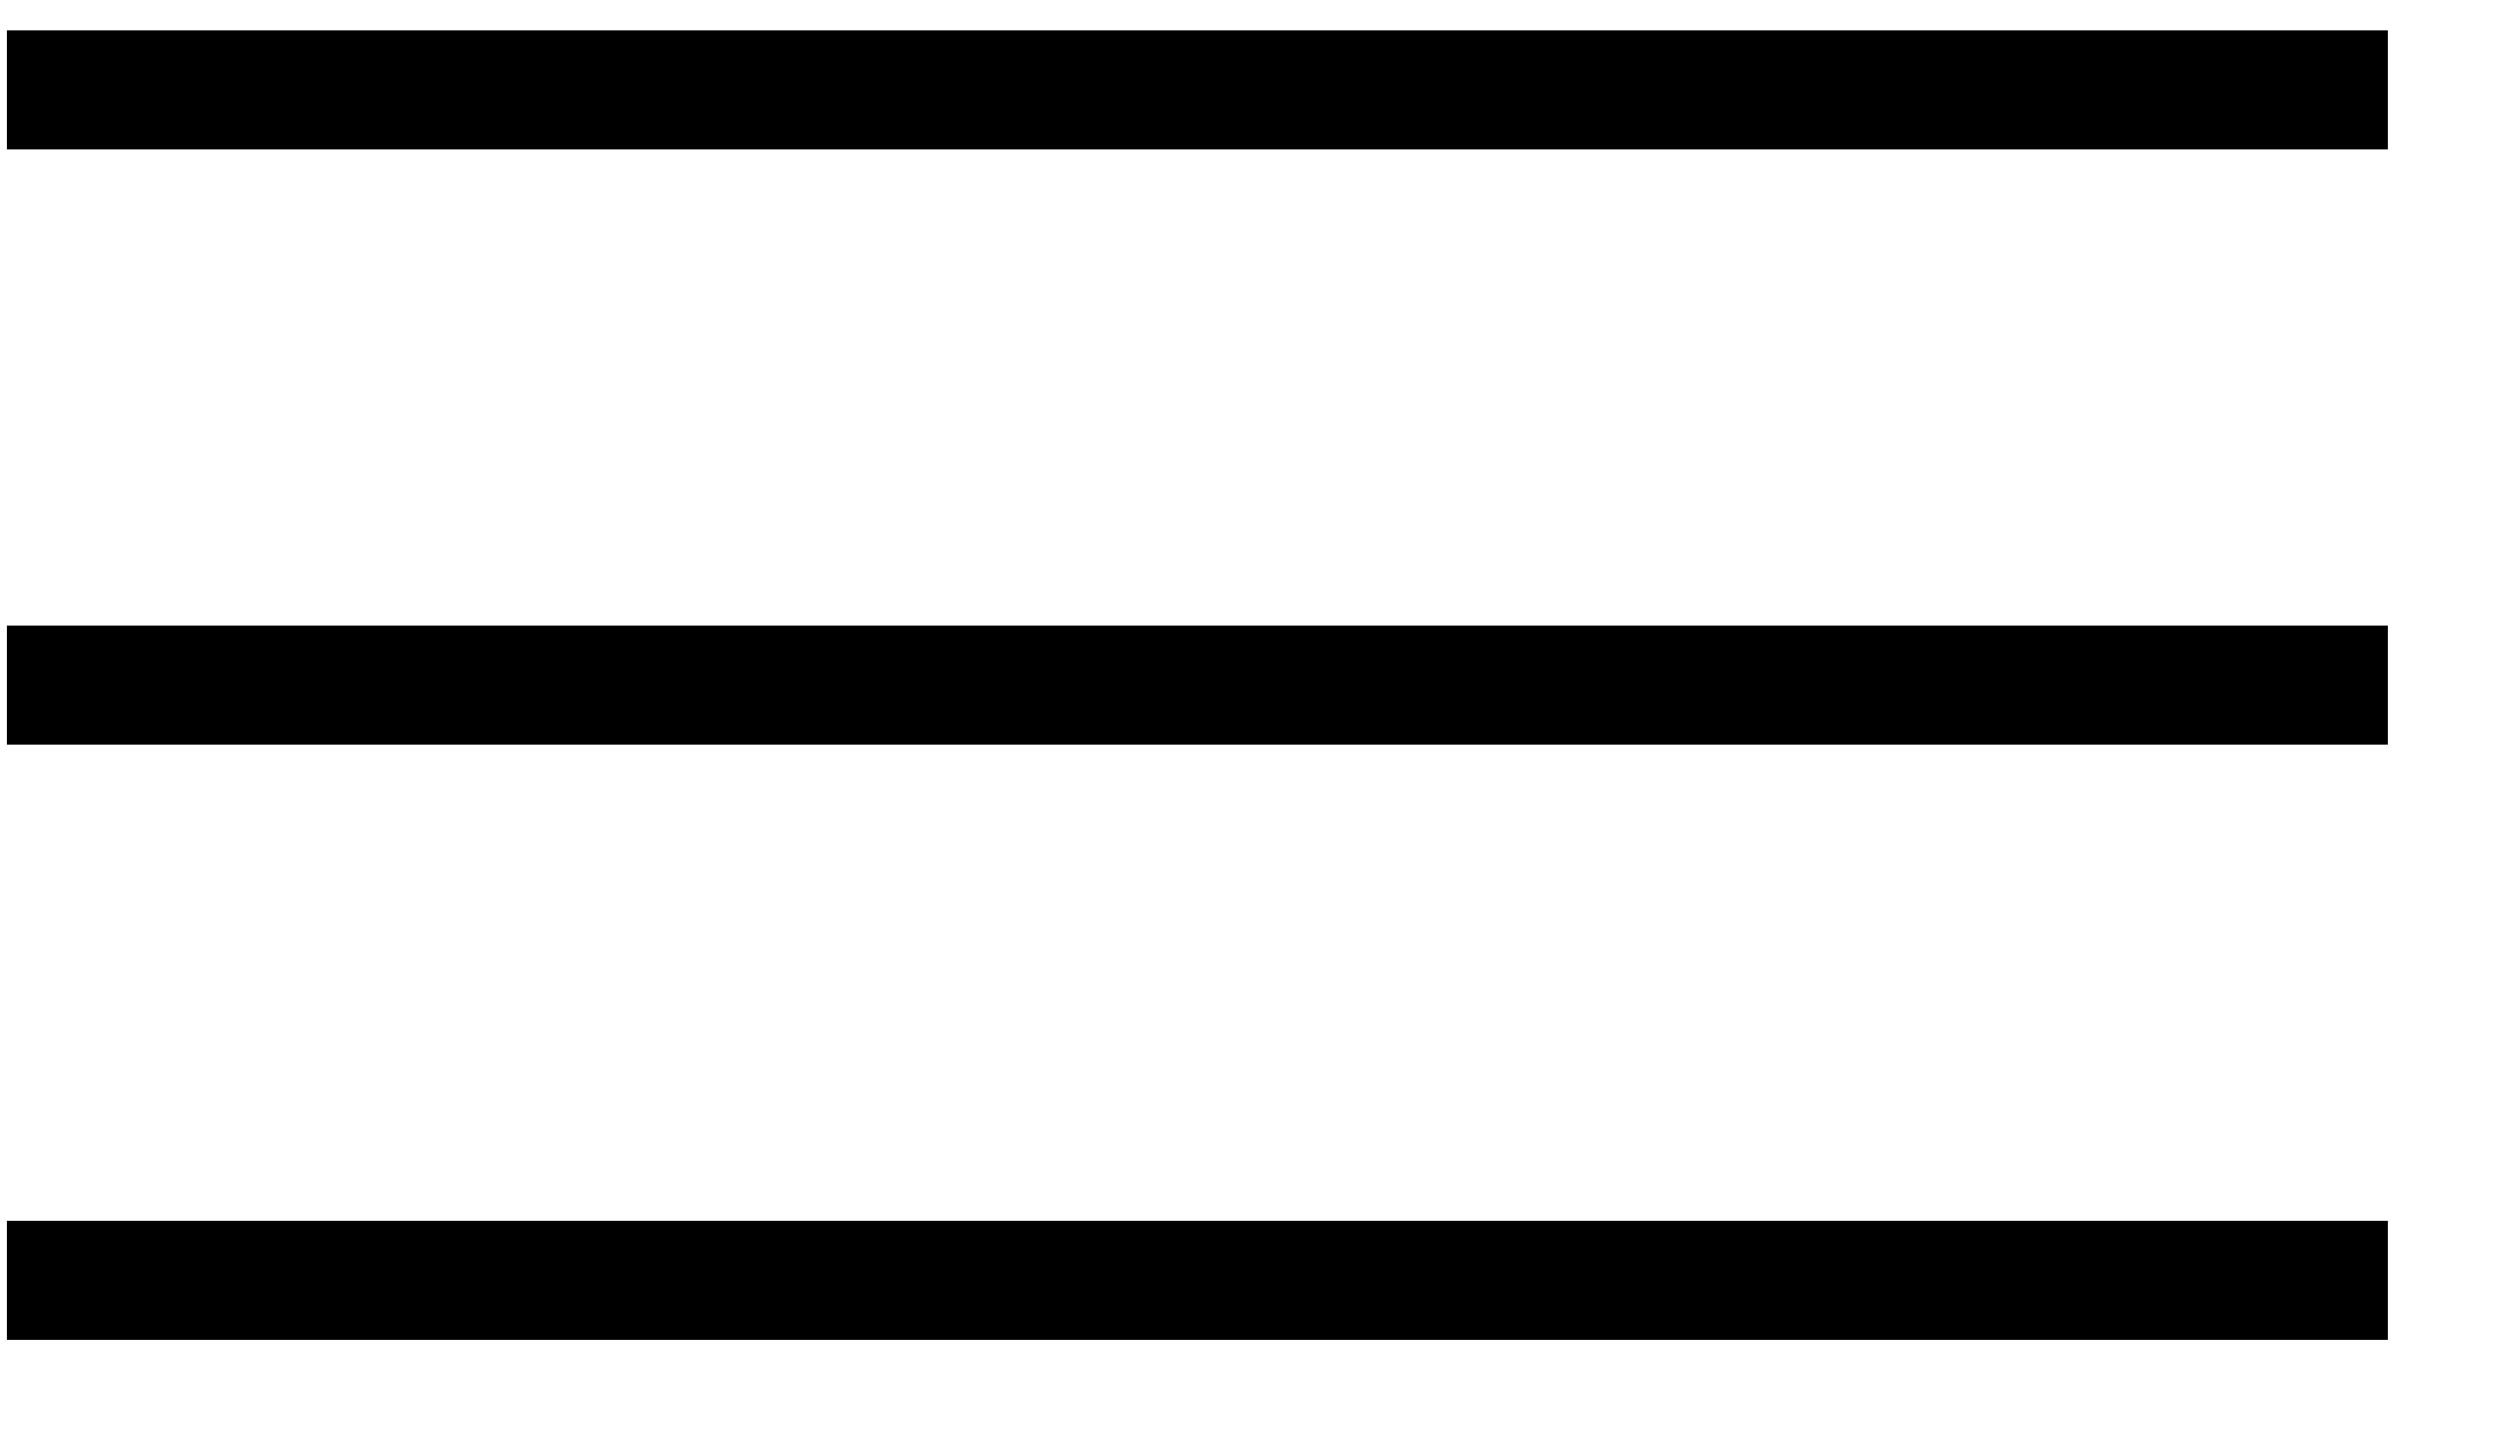
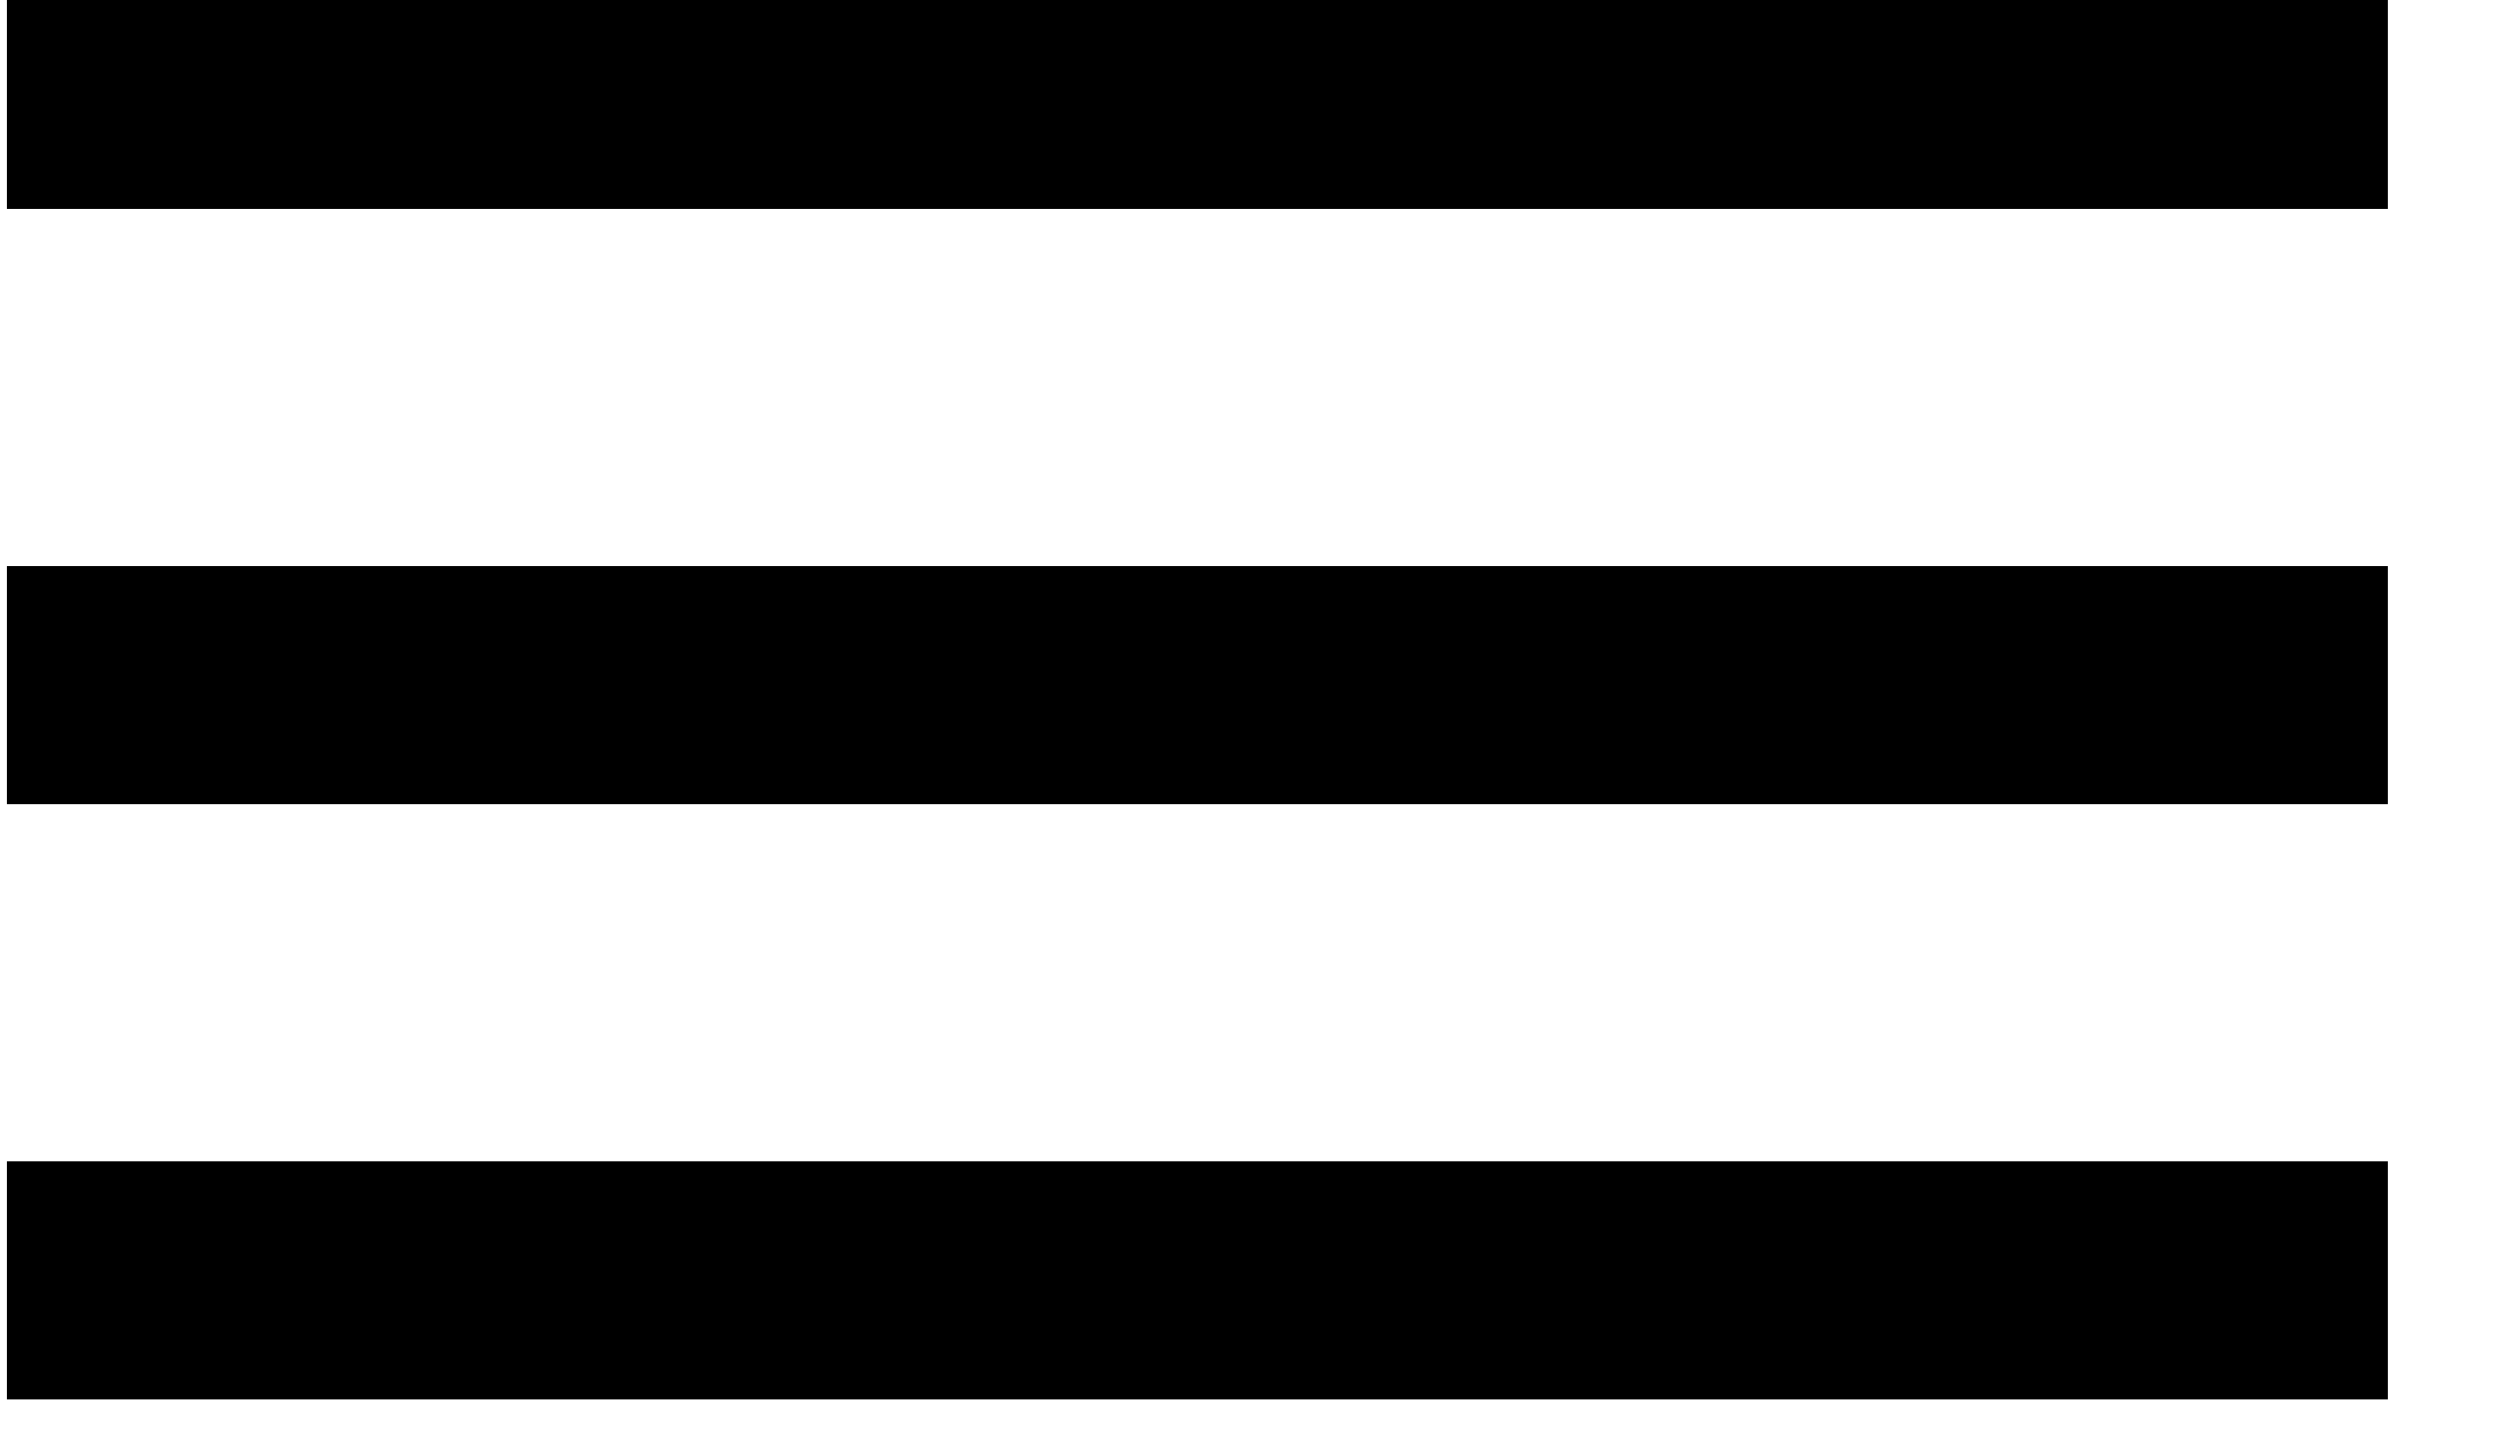
- <svg xmlns="http://www.w3.org/2000/svg" width="21" height="12" viewBox="0 0 21 12" fill="none">
+ <svg xmlns="http://www.w3.org/2000/svg" width="21" height="12" viewBox="0 0 21 12" fill="none" stroke-width="2">
  <path d="M20.058 0.755H0.058" stroke="currentColor" />
  <path d="M20.058 5.755H0.058" stroke="currentColor" />
  <path d="M20.058 10.755H0.058" stroke="currentColor" />
</svg>
